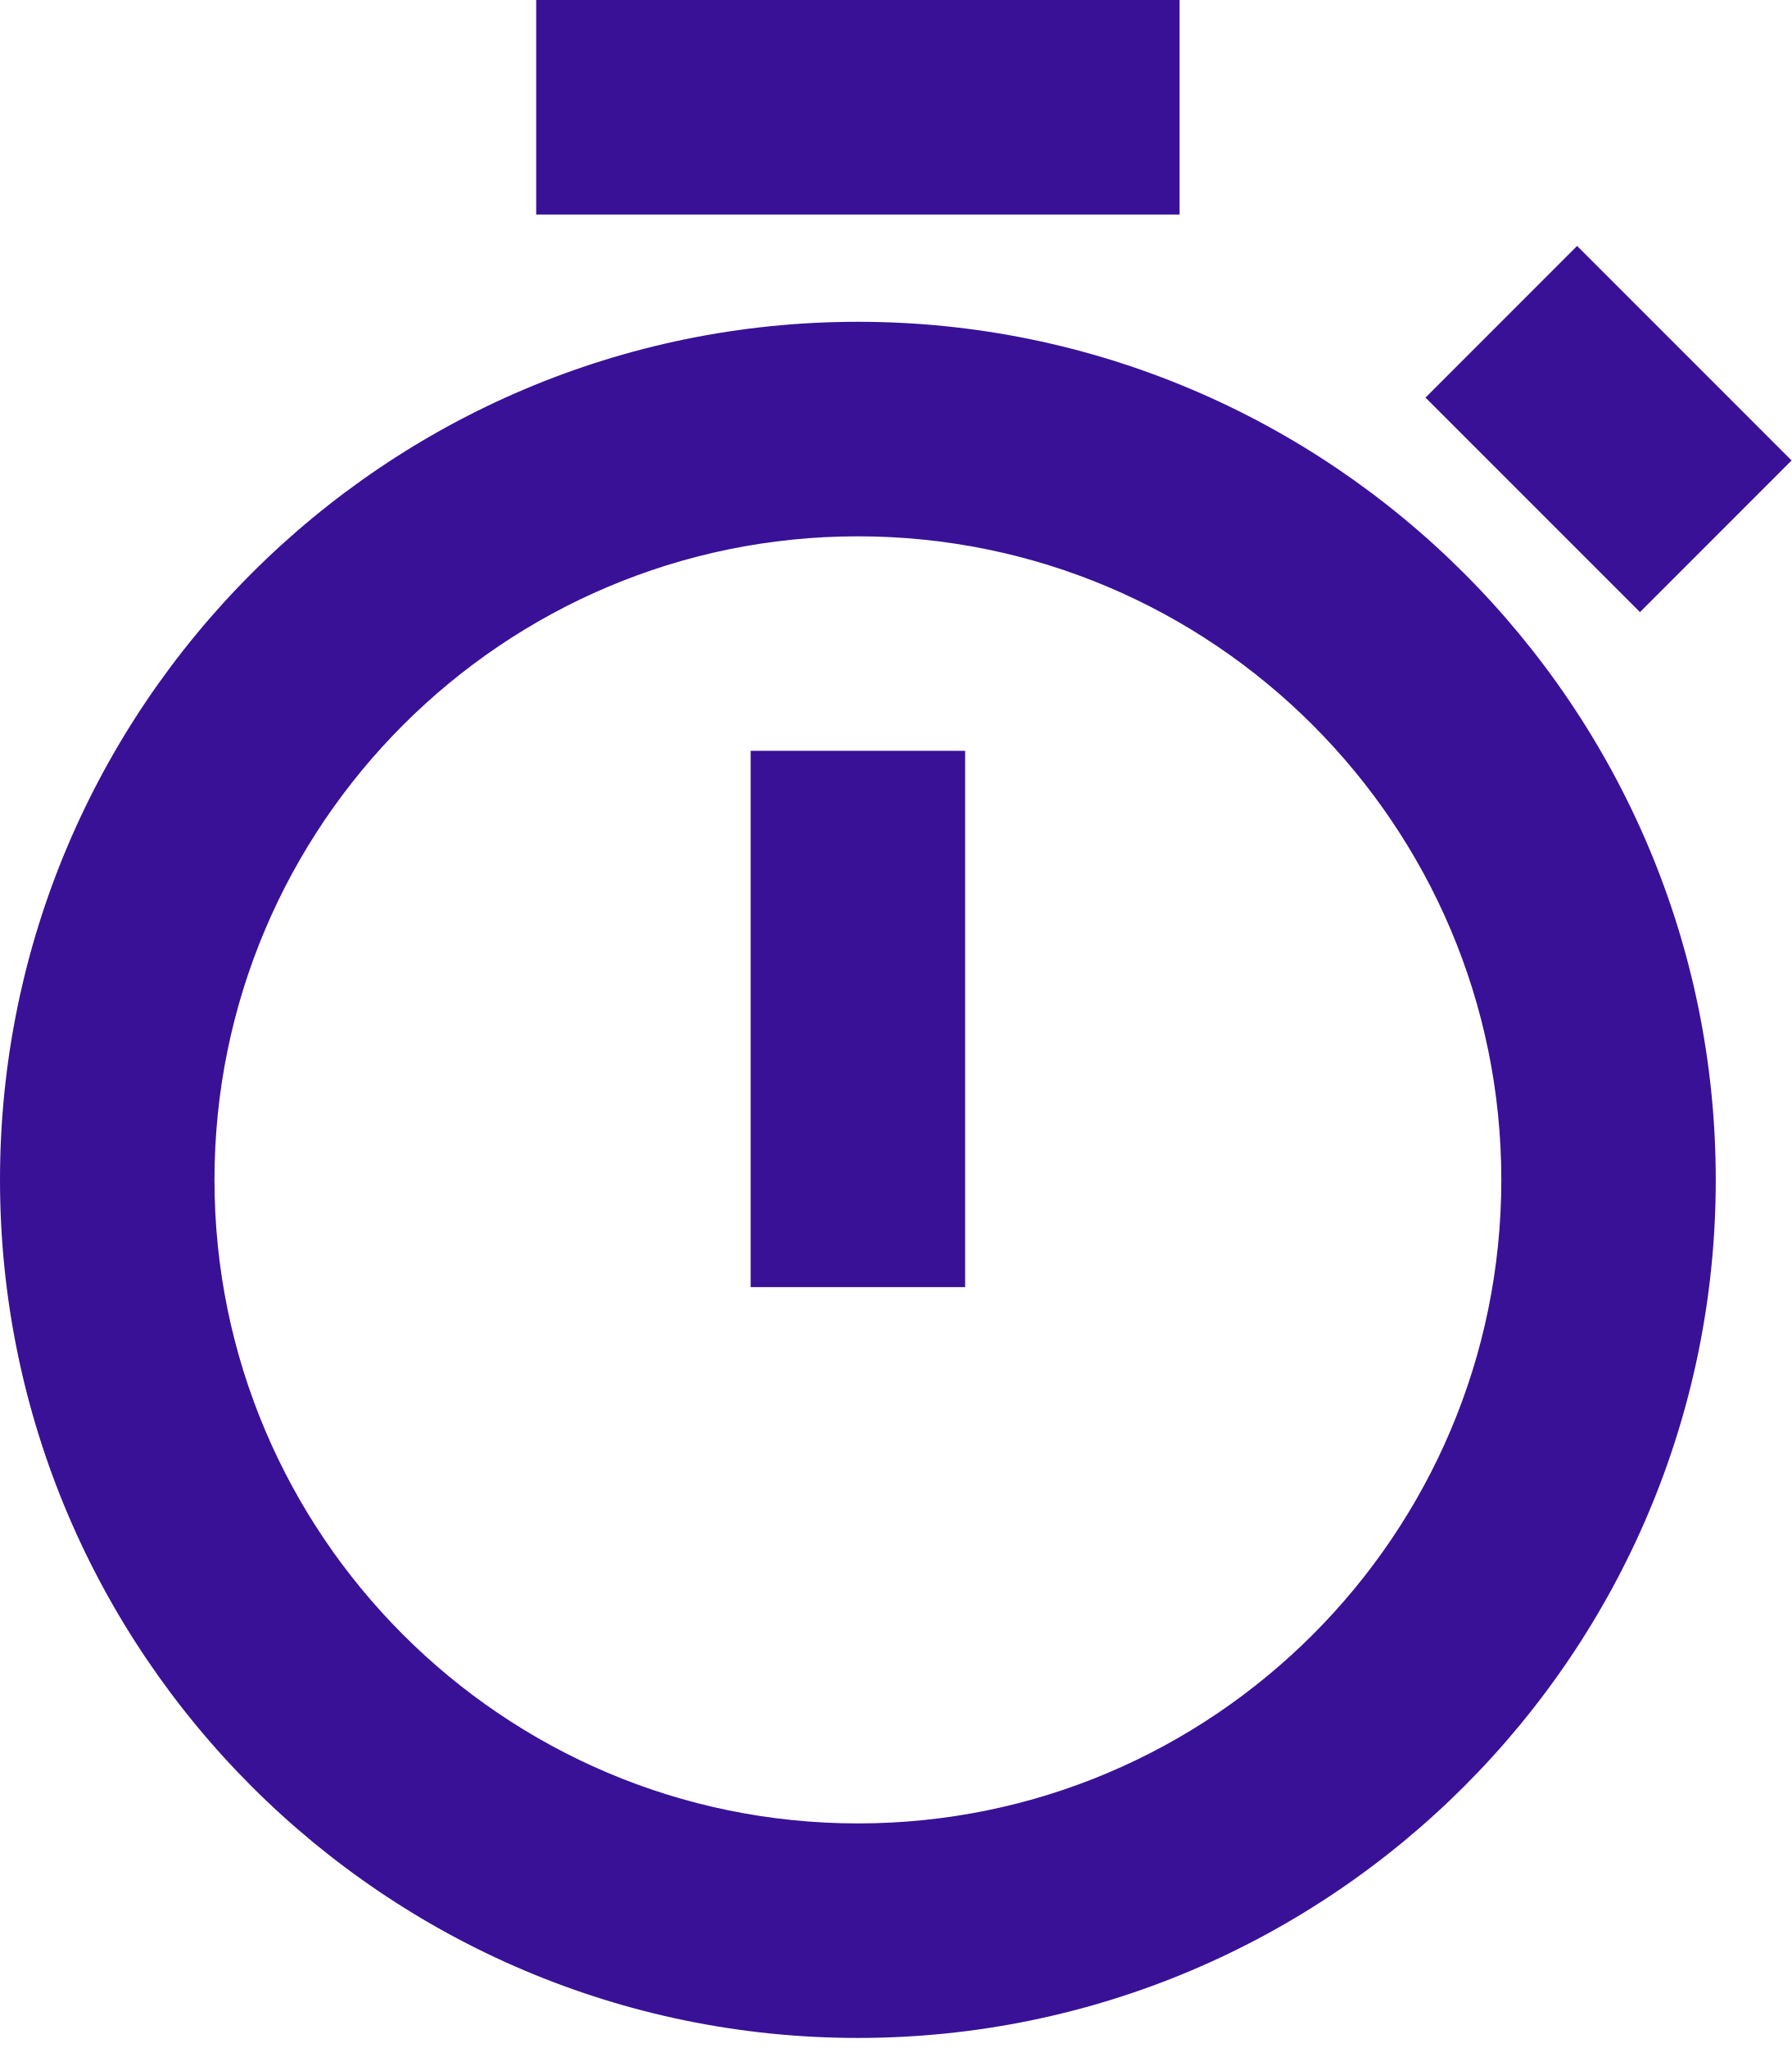
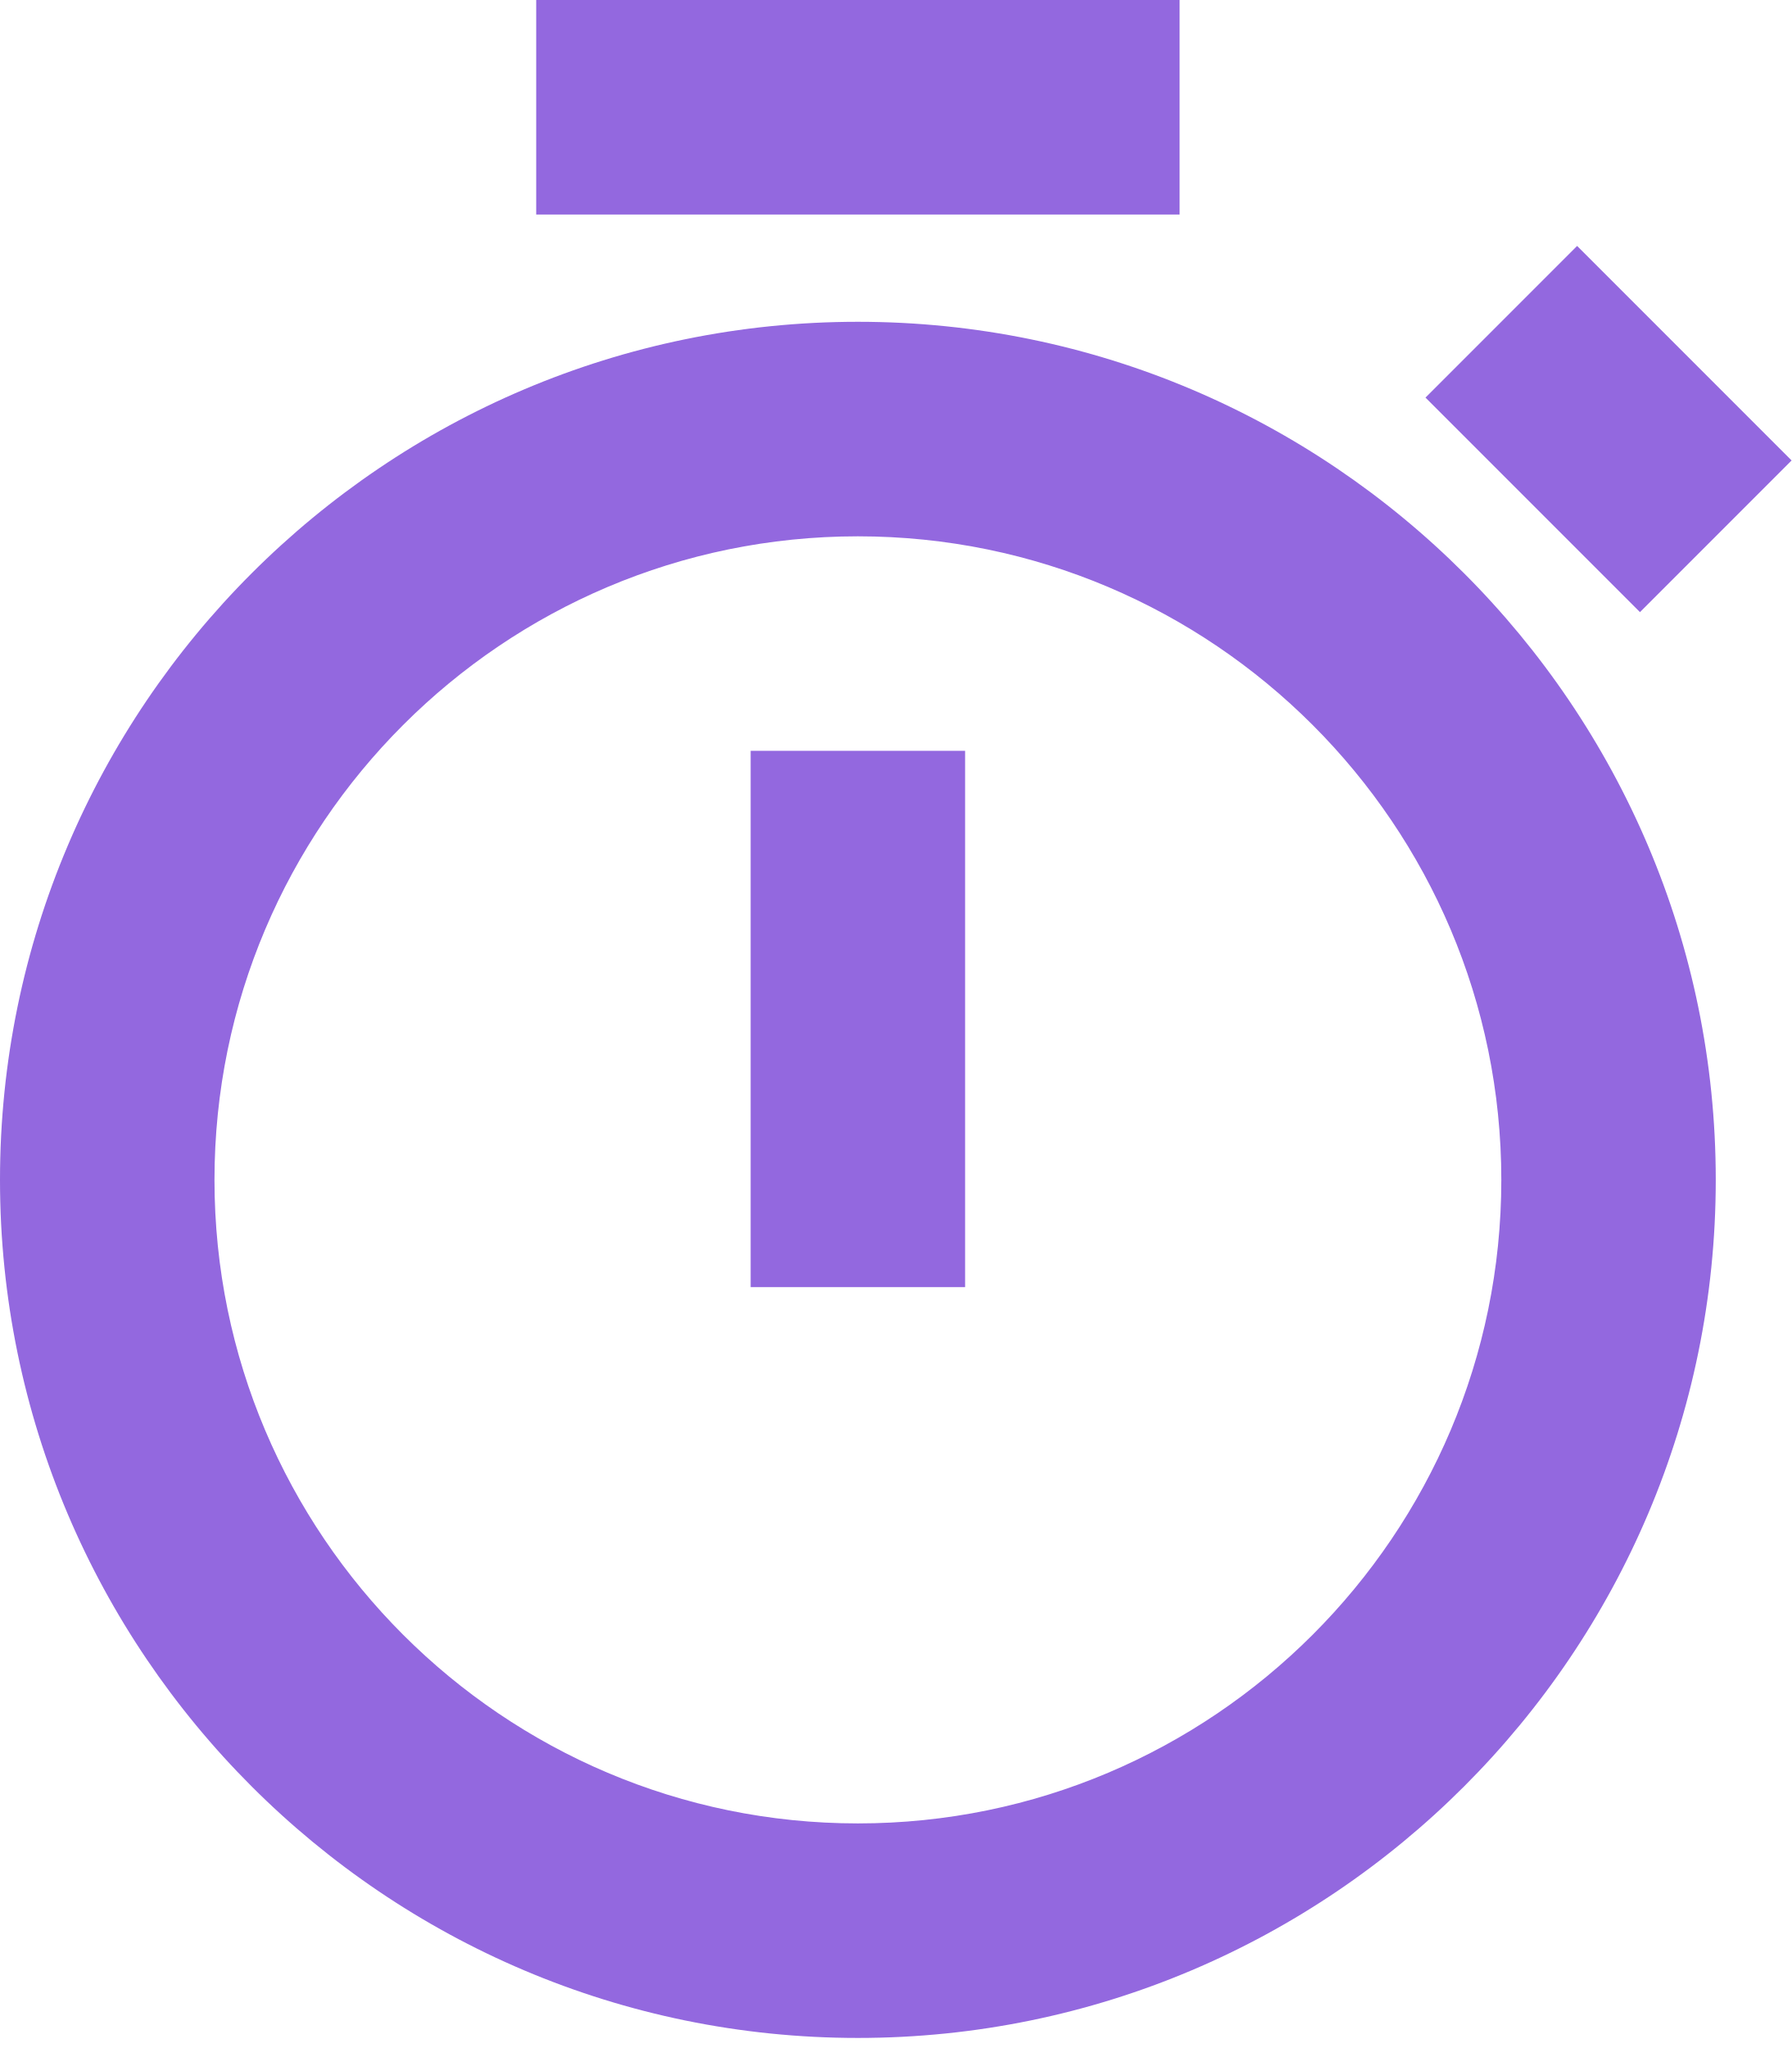
<svg xmlns="http://www.w3.org/2000/svg" width="49" height="56" viewBox="0 0 49 56" fill="none">
-   <path d="M23.463 8.799C10.526 8.799 0 19.325 0 32.262C0 45.199 10.526 55.725 23.463 55.725C36.4 55.725 46.926 45.199 46.926 32.262C46.926 19.325 36.4 8.799 23.463 8.799ZM23.463 49.859C13.758 49.859 5.866 41.967 5.866 32.262C5.866 22.557 13.758 14.665 23.463 14.665C33.168 14.665 41.061 22.557 41.061 32.262C41.061 41.967 33.168 49.859 23.463 49.859Z" fill="#391197" />
-   <path d="M20.53 20.53H26.396V35.195H20.53V20.53ZM14.665 0H32.262V5.866H14.665V0Z" fill="#391197" />
-   <path d="M44.853 16.738L38.987 10.872L43.134 6.725L49 12.591L44.853 16.738Z" fill="#391197" />
+   <path d="M23.463 8.799C10.526 8.799 0 19.325 0 32.262C0 45.199 10.526 55.725 23.463 55.725C36.4 55.725 46.926 45.199 46.926 32.262C46.926 19.325 36.4 8.799 23.463 8.799ZM23.463 49.859C13.758 49.859 5.866 41.967 5.866 32.262C5.866 22.557 13.758 14.665 23.463 14.665C33.168 14.665 41.061 22.557 41.061 32.262C41.061 41.967 33.168 49.859 23.463 49.859Z" fill="#9368DF" />
+   <path d="M20.53 20.53H26.396V35.195H20.53V20.53ZM14.665 0H32.262V5.866H14.665V0Z" fill="#9368DF" />
+   <path d="M44.853 16.738L38.987 10.872L43.134 6.725L49 12.591L44.853 16.738Z" fill="#9368DF" />
</svg>
